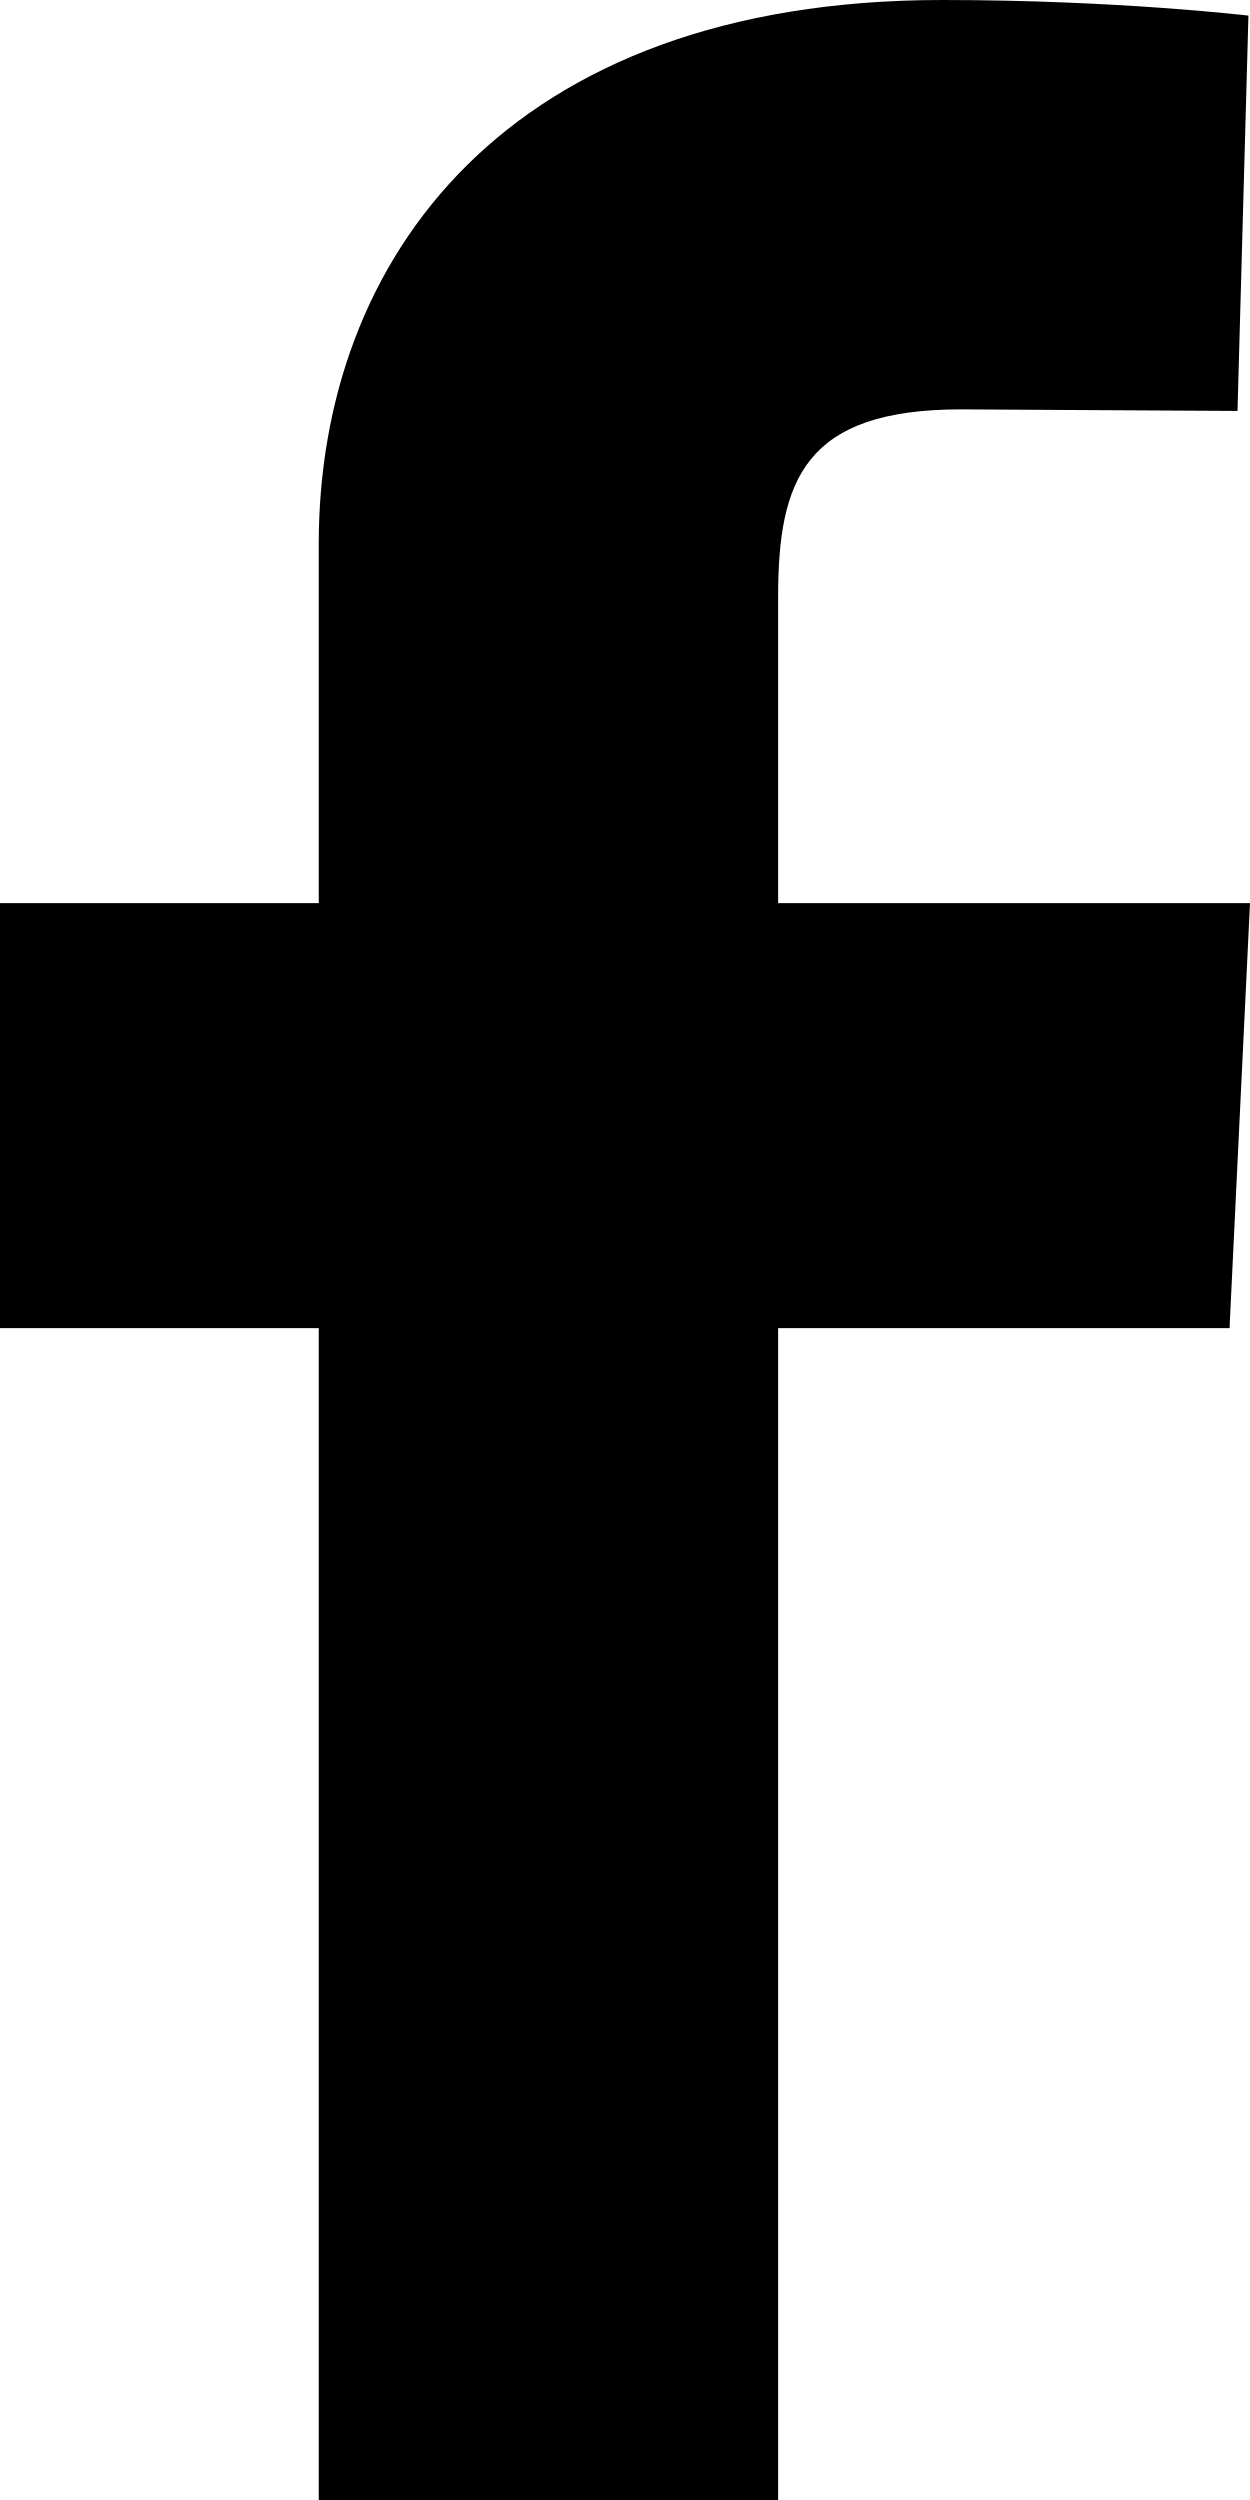
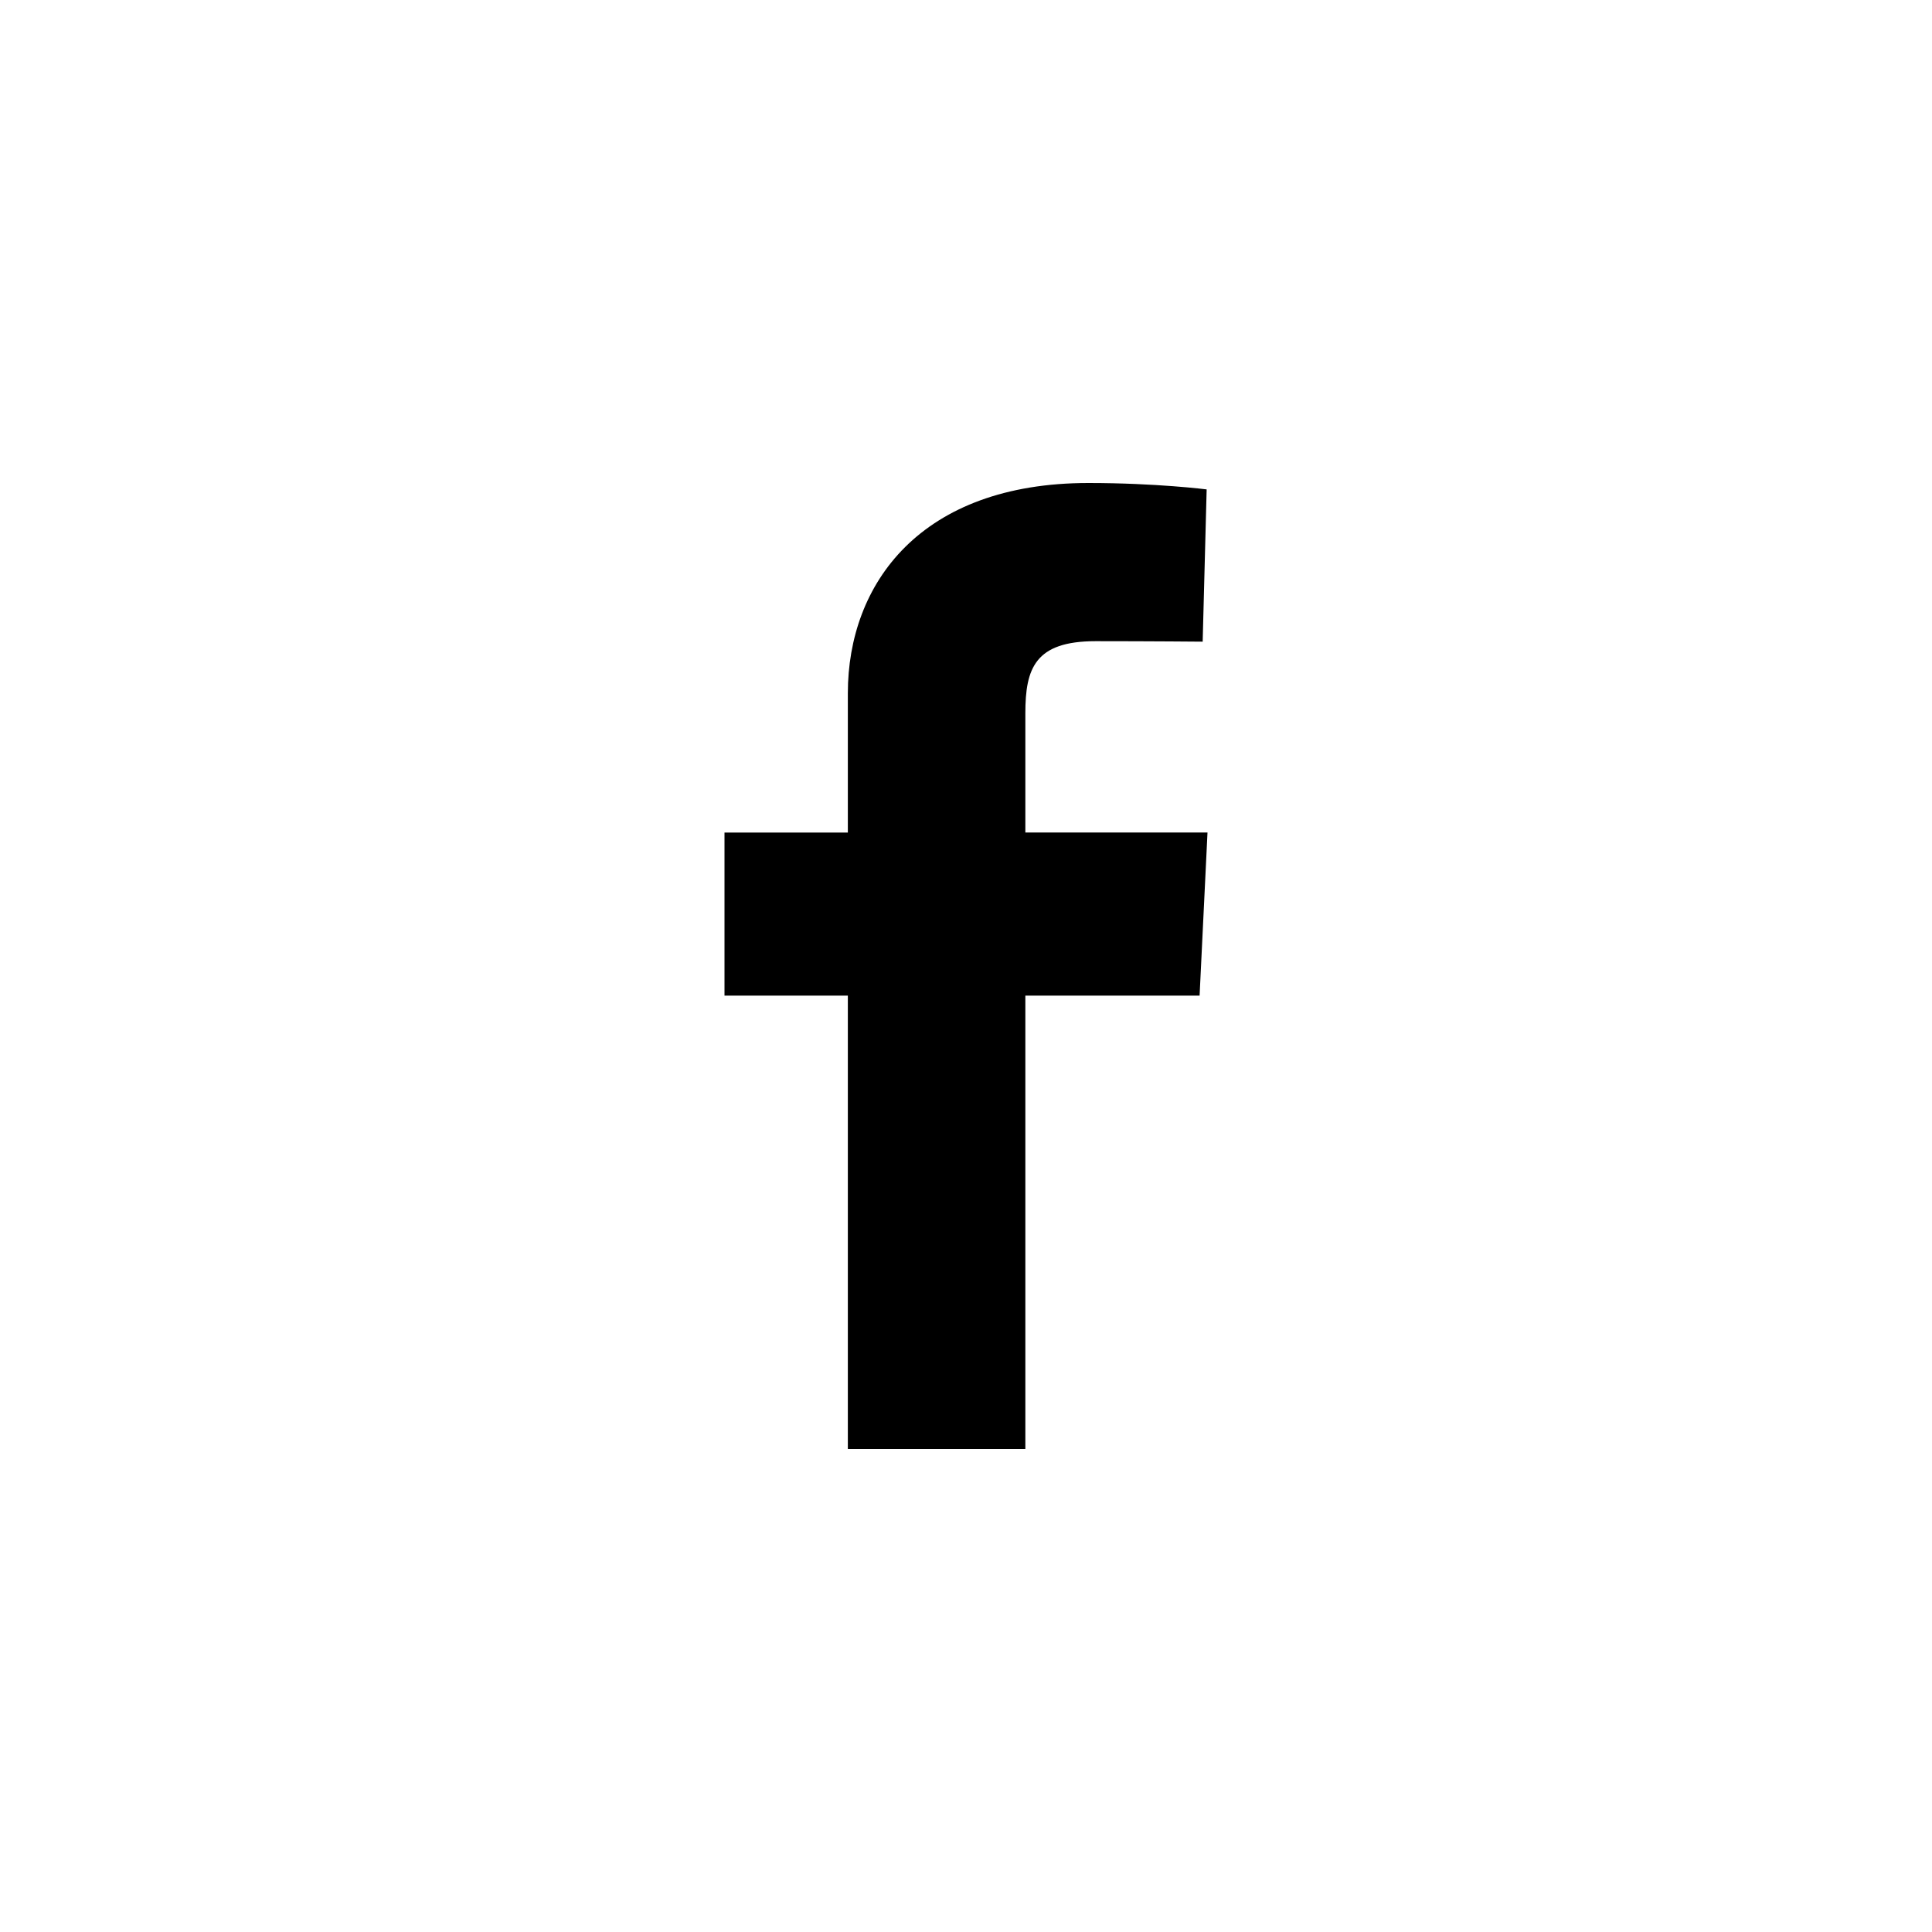
- <svg width="8" height="16">
-   <path fill-rule="evenodd" d="M7.87 8.5H4.98V16H2.04V8.5H0V5.78h2.04v-2.3C2.04 1.66 3.24 0 6.03 0c1.12 0 1.96.1 1.96.1l-.07 2.53-1.77-.01c-1 0-1.17.45-1.17 1.2V5.78H8l-.13 2.7z" />
+ <svg width="32" height="32">
+   <path stroke-width="0" fill-rule="evenodd" d="M19.869 16.491h-2.886V24h-2.94v-7.509H12V13.79h2.043v-2.308C14.043 9.666 15.248 8 18.028 8c1.125 0 1.958.106 1.958.106l-.066 2.522s-.848-.008-1.774-.008c-1.003 0-1.163.45-1.163 1.195V13.789H20l-.131 2.702z" />
</svg>
